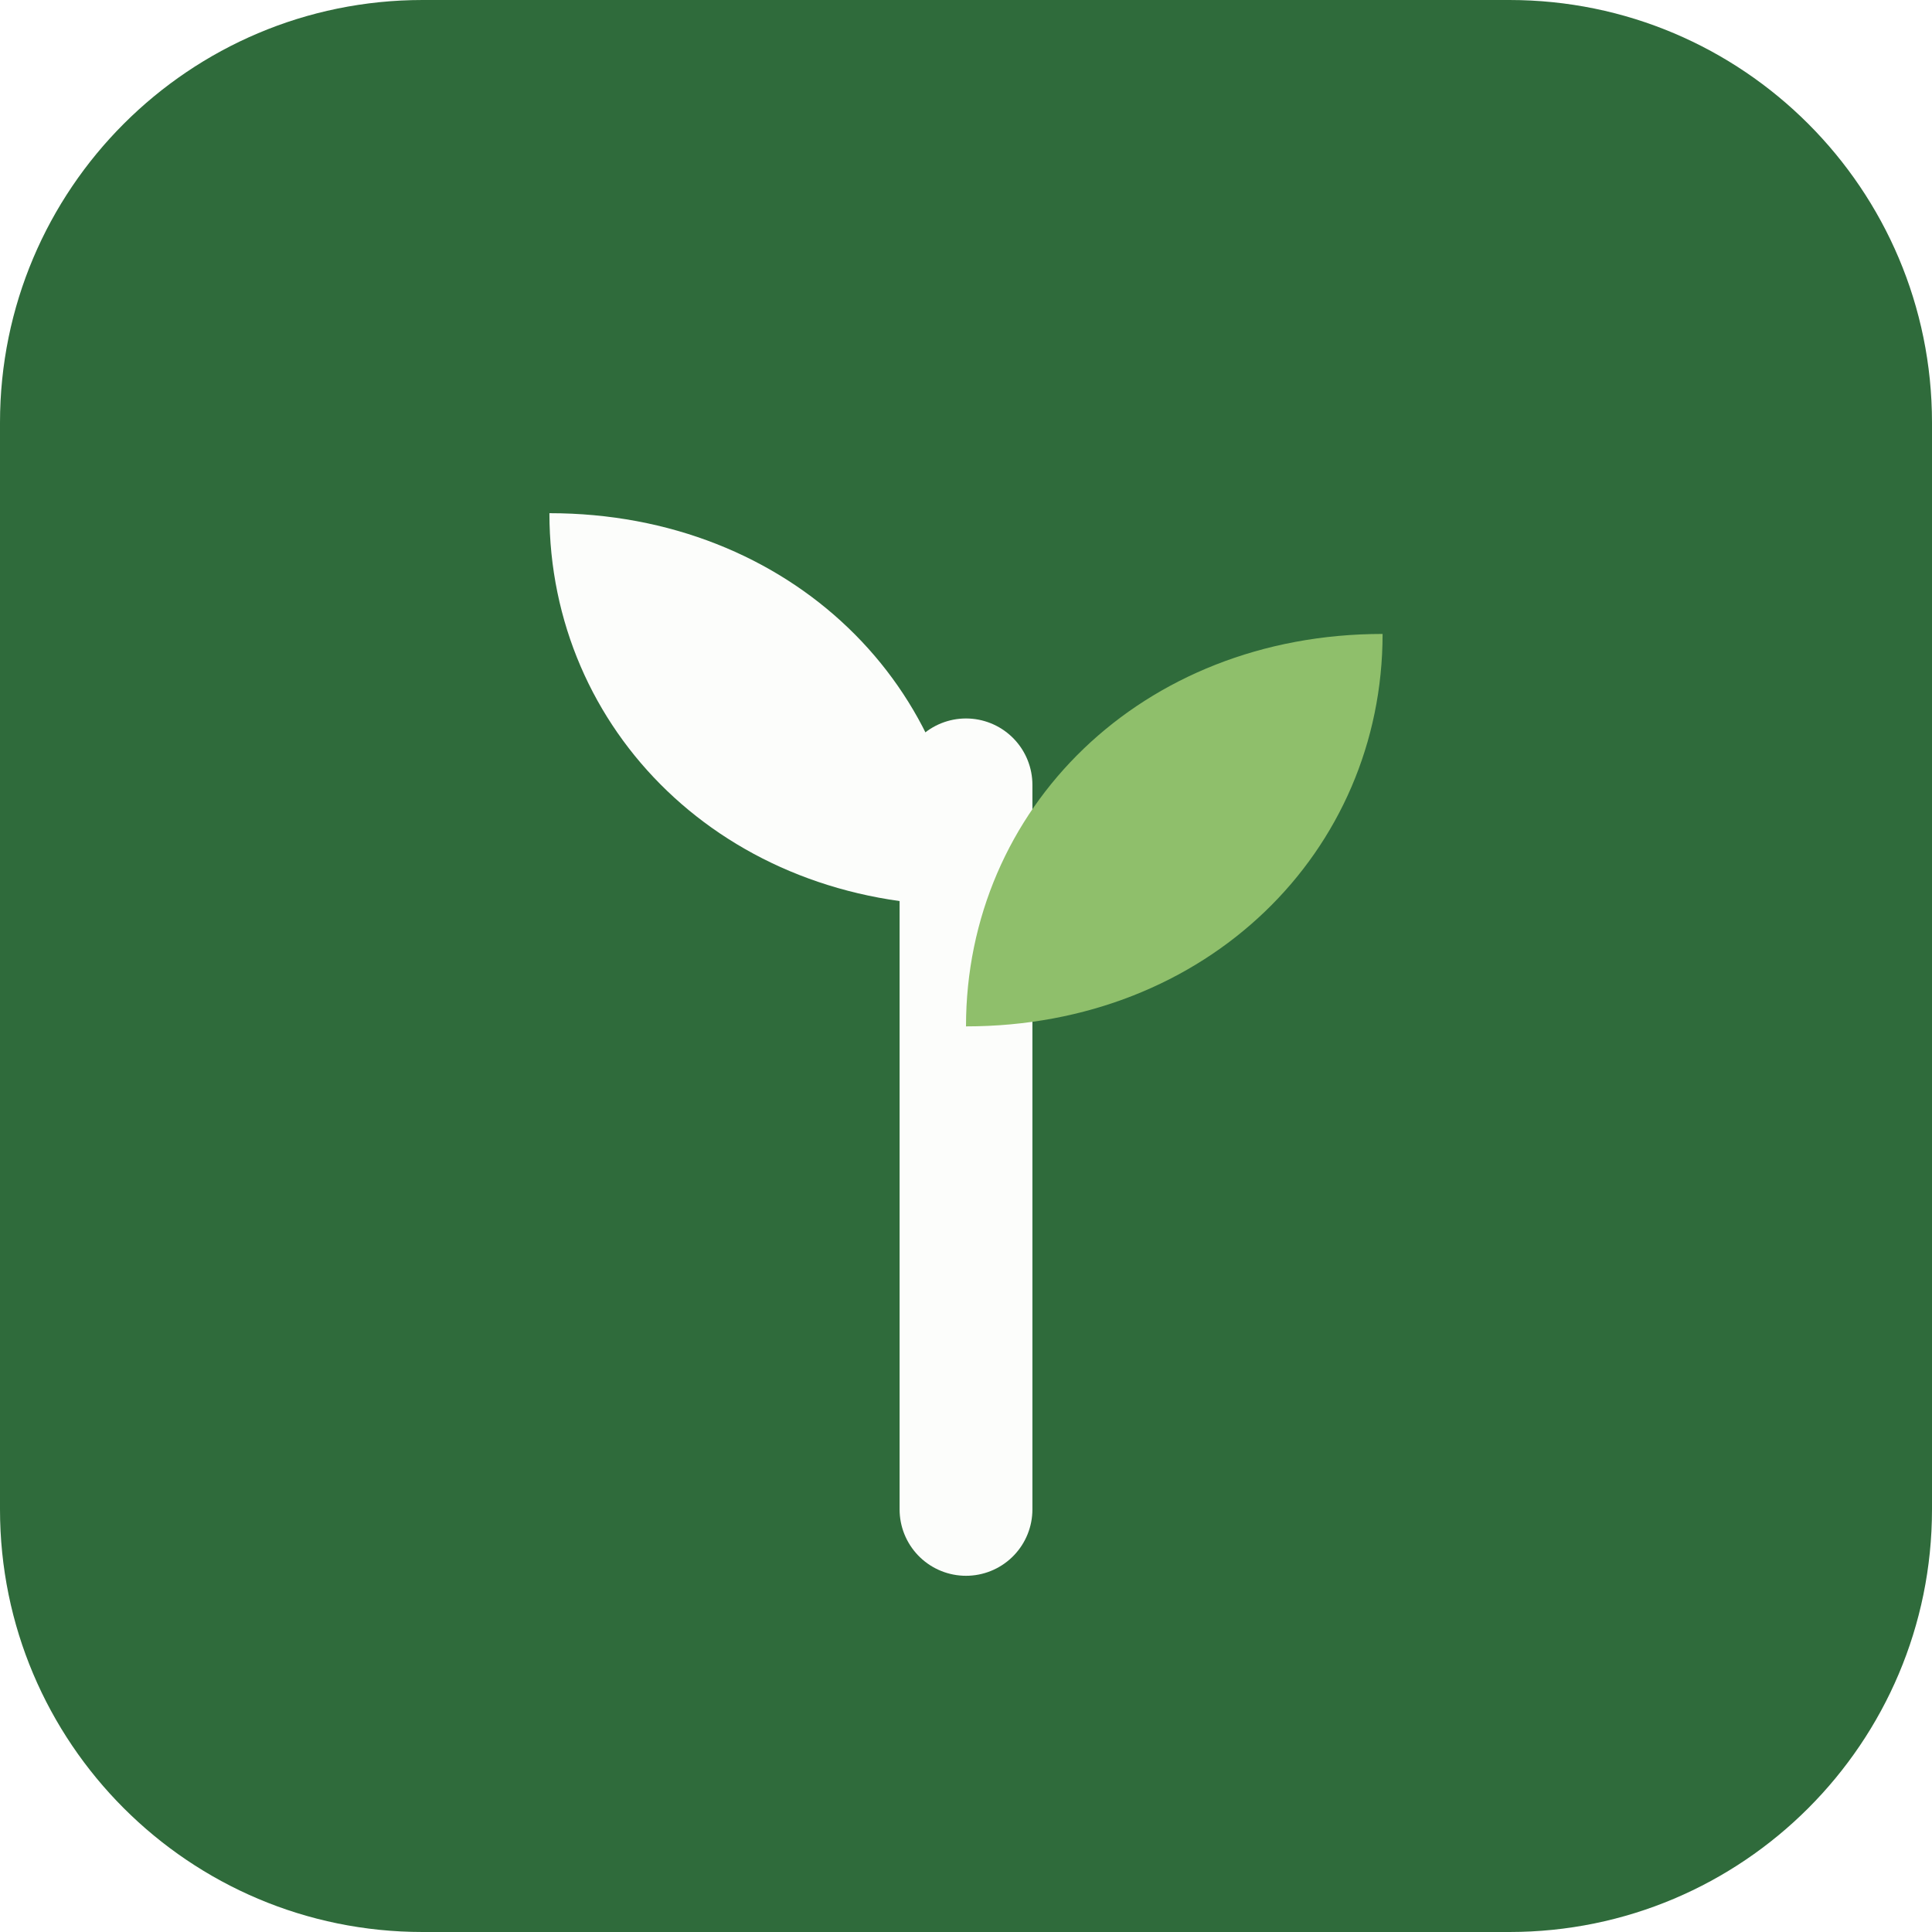
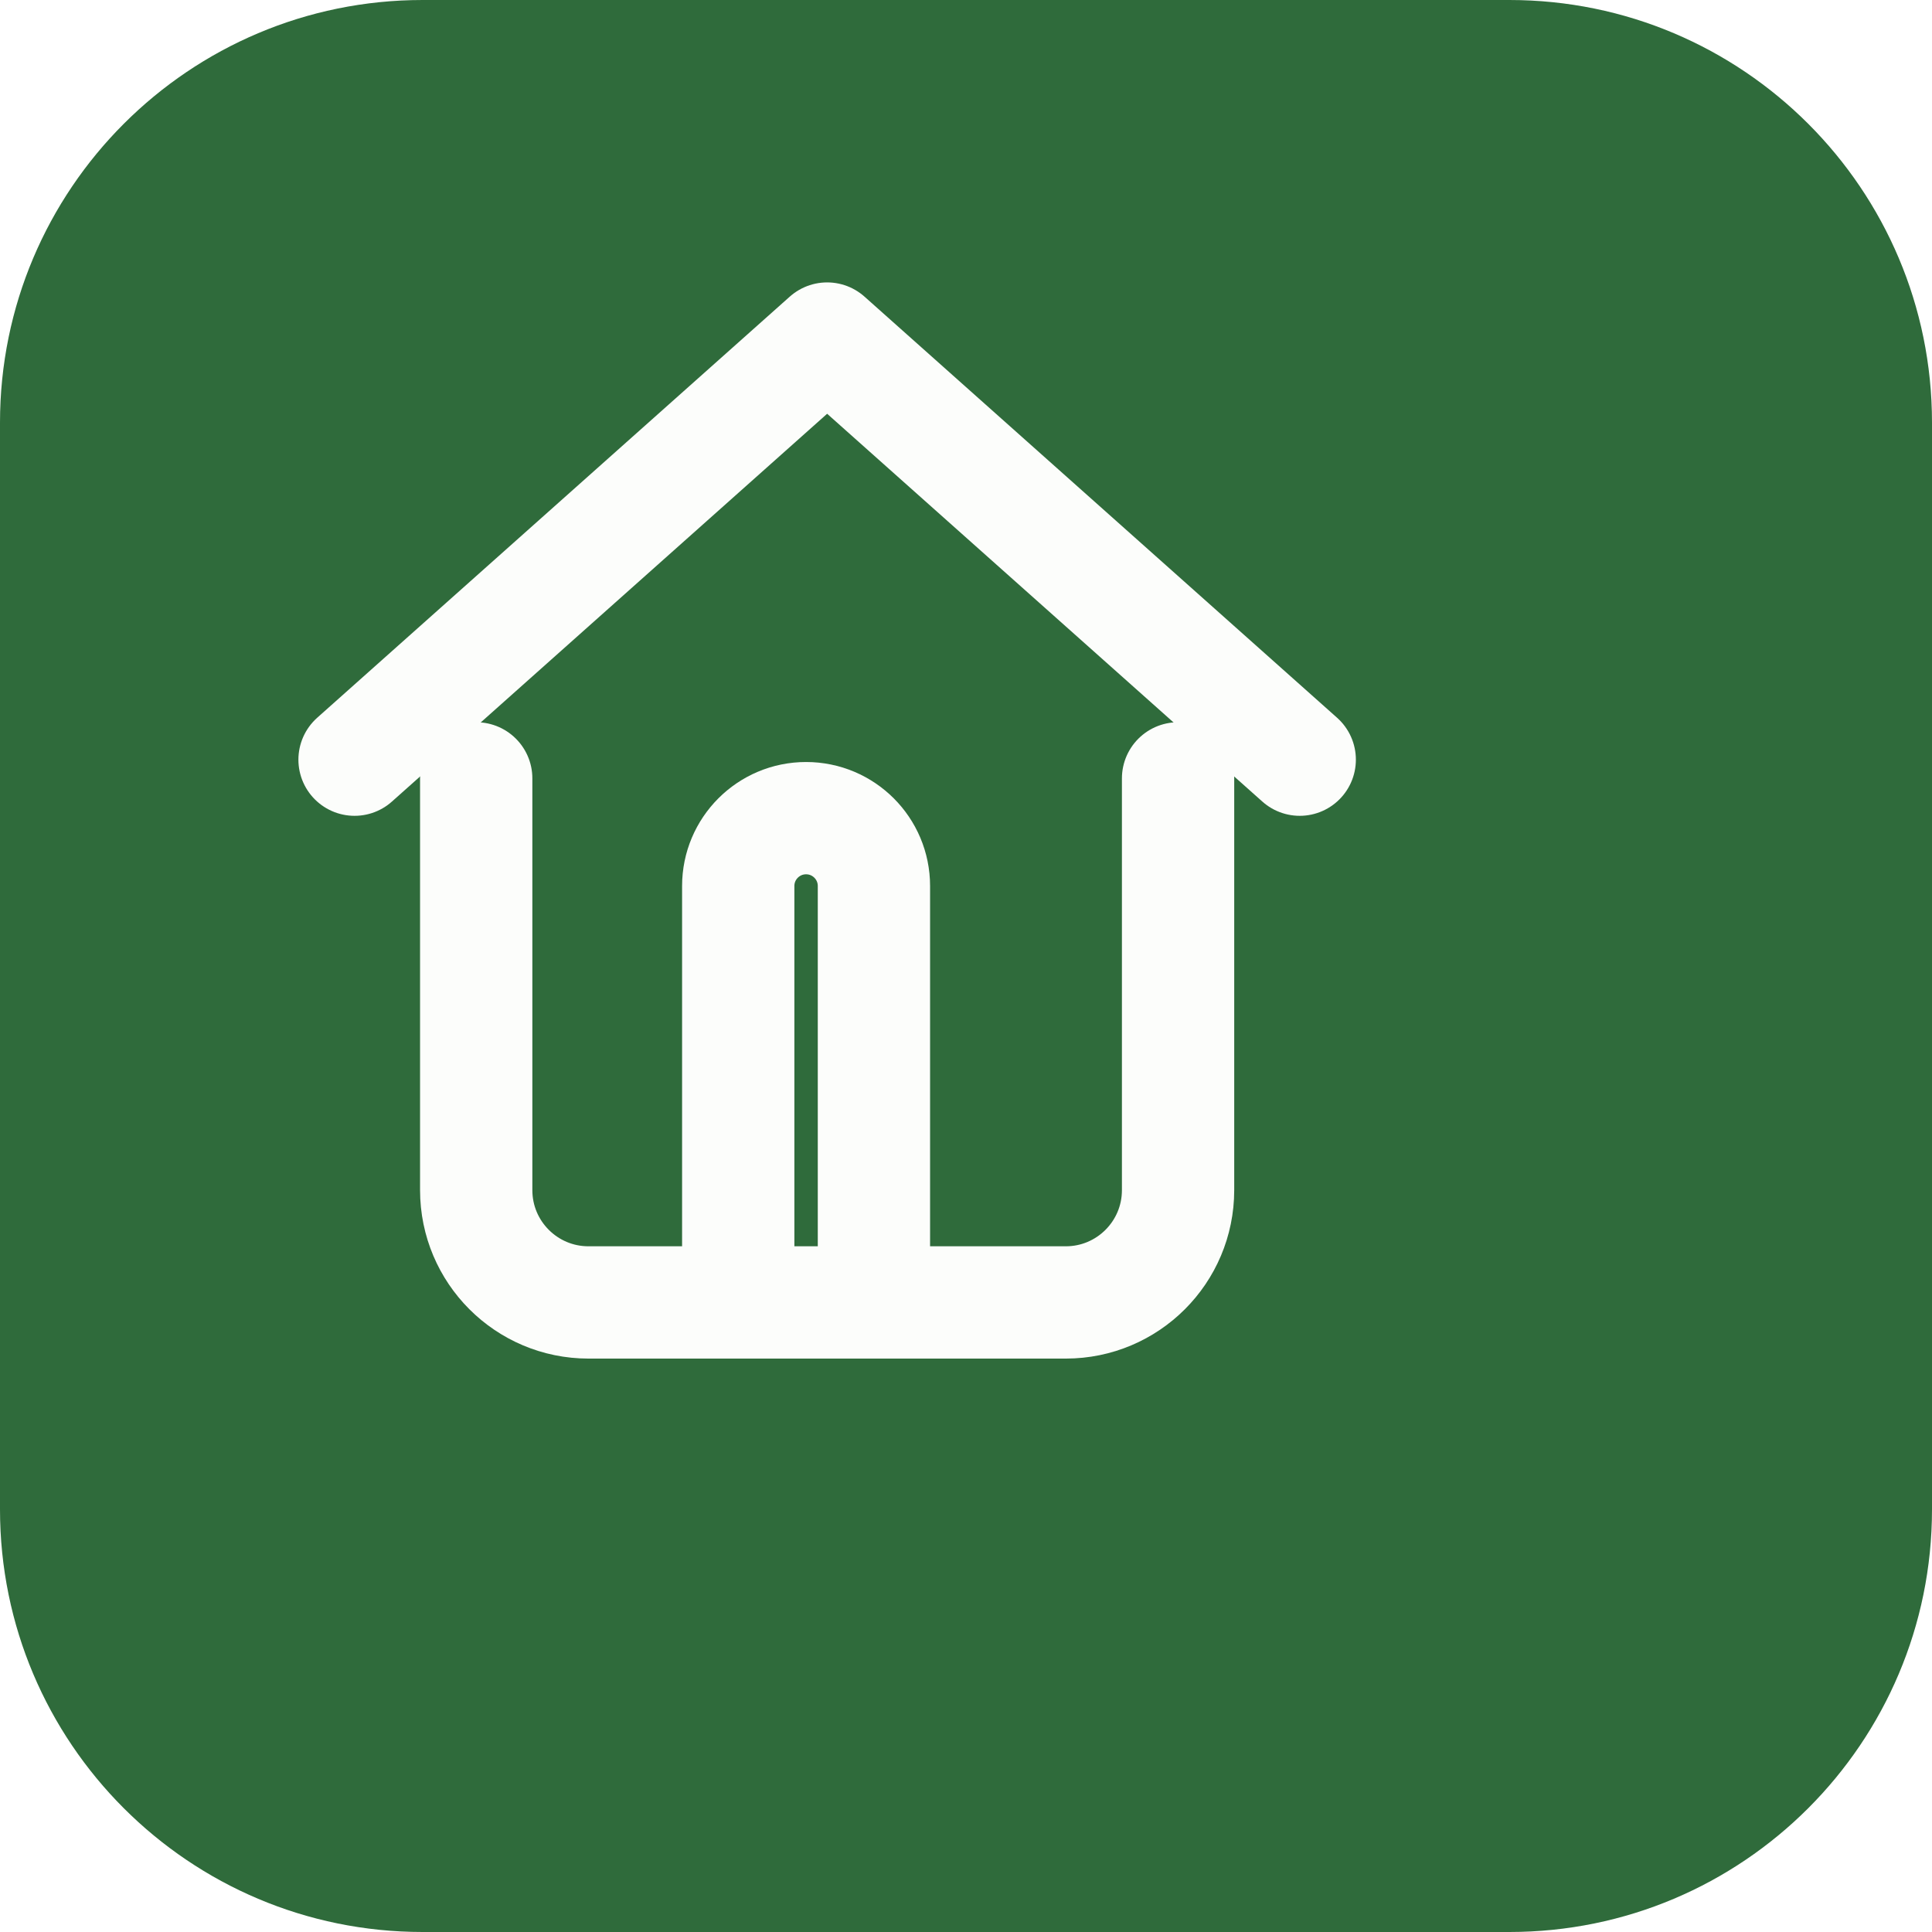
<svg xmlns="http://www.w3.org/2000/svg" viewBox="0 0 32 32">
  <rect width="32" height="32" rx="7" fill="#2F6B3B" />
-   <path d="M16 25V13" fill="none" stroke="#FCFDFB" stroke-width="2.2" stroke-linecap="round" />
-   <path d="M16 15c0-3.6-2.9-6.5-6.9-6.5C9.1 12.1 12 15 16 15Z" fill="#FCFDFB" />
-   <path d="M16 17c0-3.6 2.9-6.5 6.9-6.5C22.9 14.1 20 17 16 17Z" fill="#8FBF6B" />
+   <g transform="translate(4.4 4.6) scale(0.775)" fill="none" stroke="#FCFDFB" stroke-width="2.4" stroke-linecap="round" stroke-linejoin="round">
+     <path d="M1.9 10.3 12 1.3l10.1 9" />
+     <path d="M4.5 10.7v8.8a2.4 2.4 0 0 0 2.4 2.4h10.2a2.4 2.4 0 0 0 2.4-2.4v-8.8" />
+     <path d="M10.1 21.9V13a1.45 1.45 0 0 1 2.9 0v8.9" />
+   </g>
</svg>
